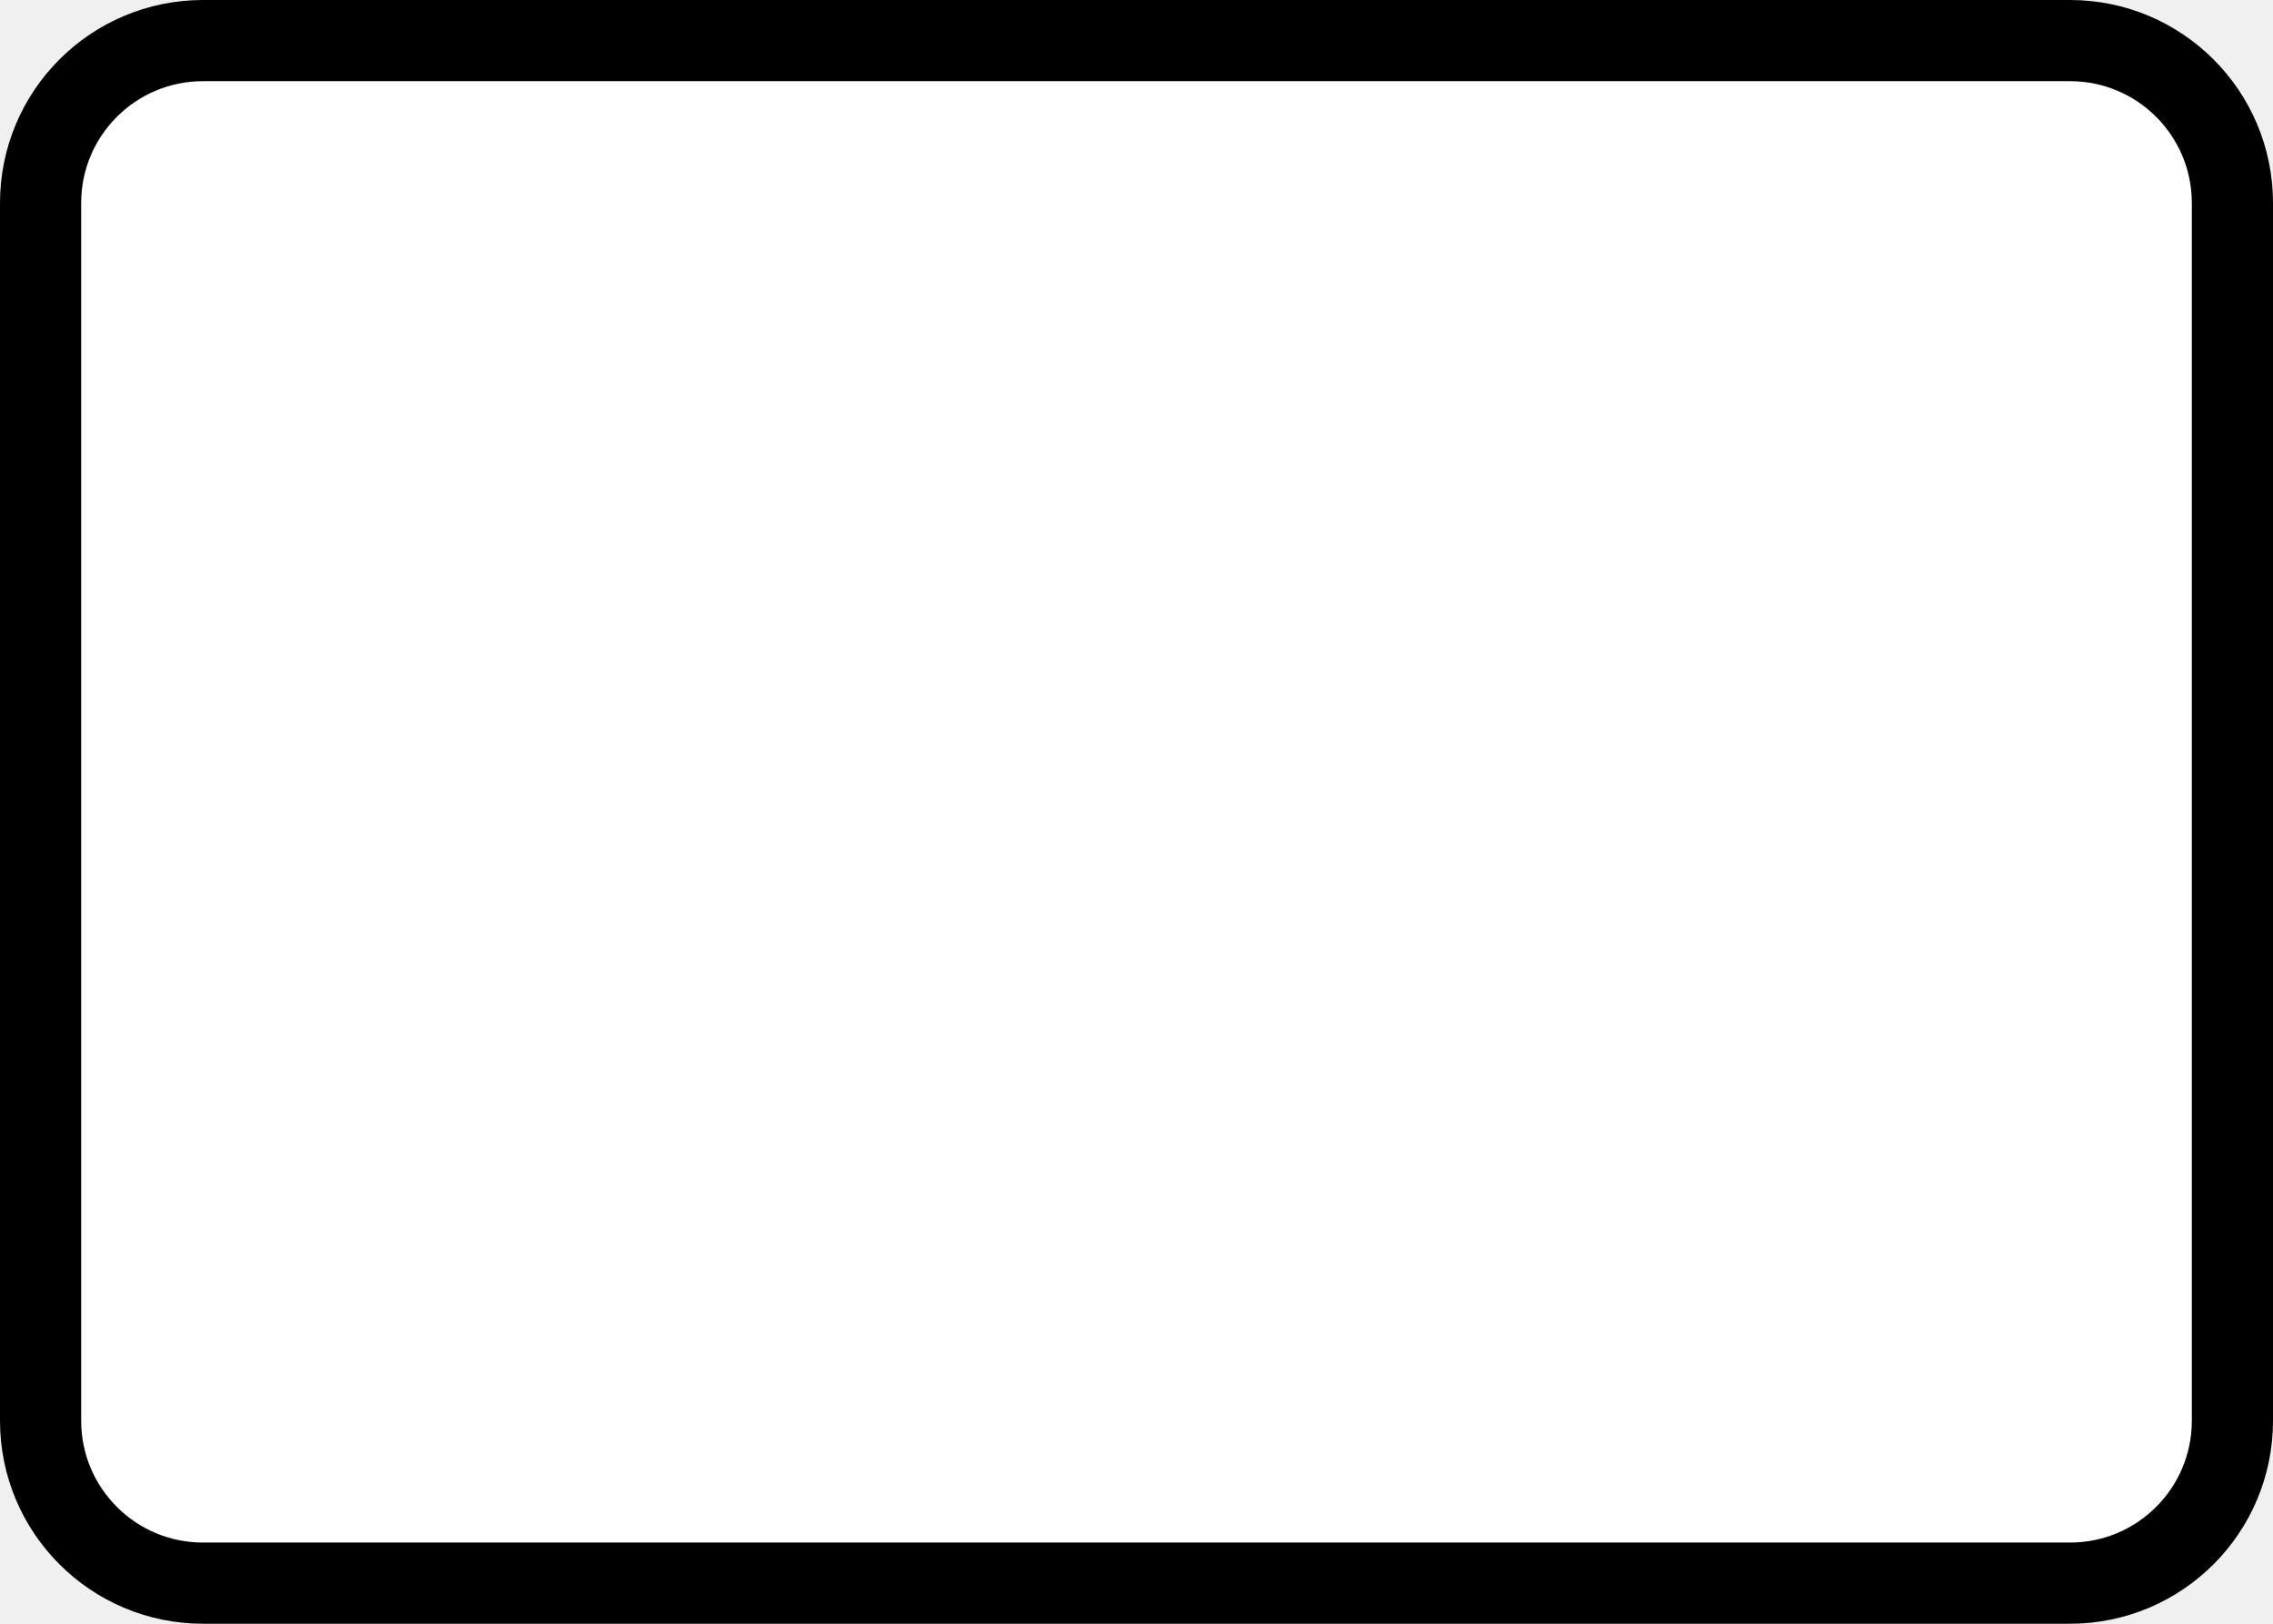
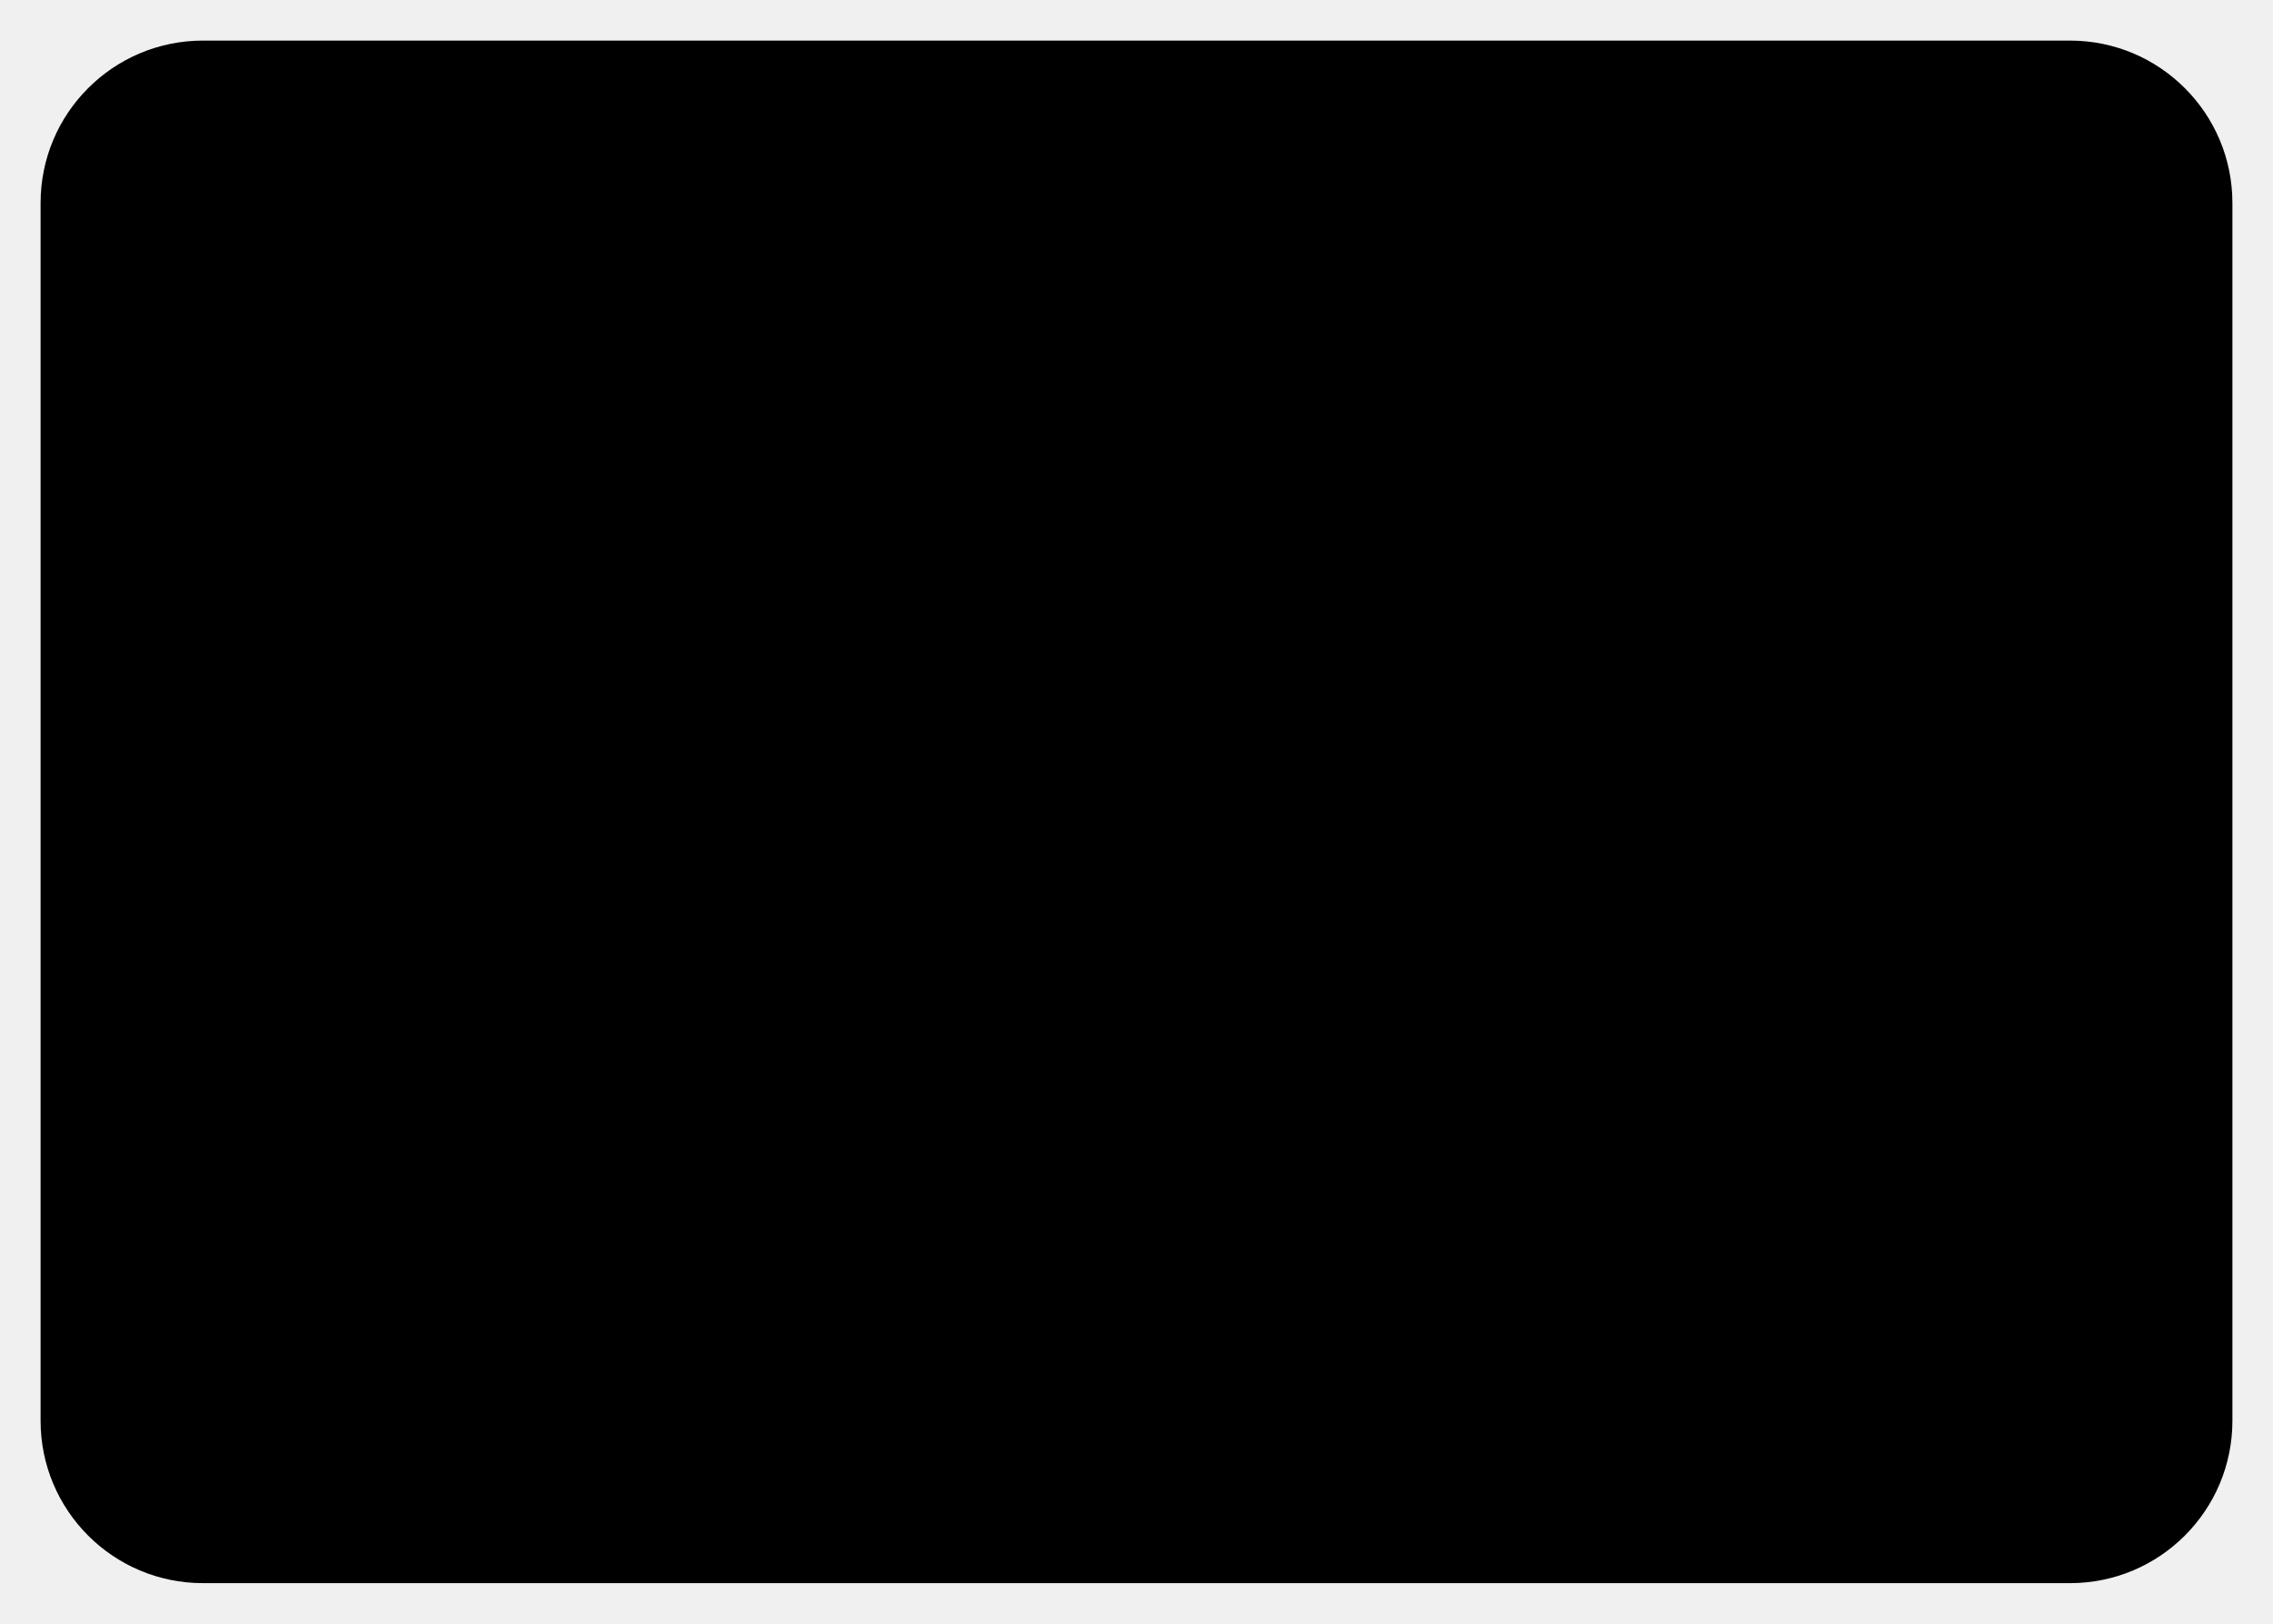
<svg xmlns="http://www.w3.org/2000/svg" width="100%" height="100%" viewBox="0 0 28 20">
-   <rect x="0.5" y="0.5" width="27" height="19" rx="2" ry="2" id="shield" style="fill:#ffffff;stroke:#000000;stroke-width:1;" />
+   <rect x="0.5" y="0.5" width="27" height="19" rx="2" ry="2" id="shield" style="fill:#000000;stroke:969696;stroke-width:1;" />
</svg>
